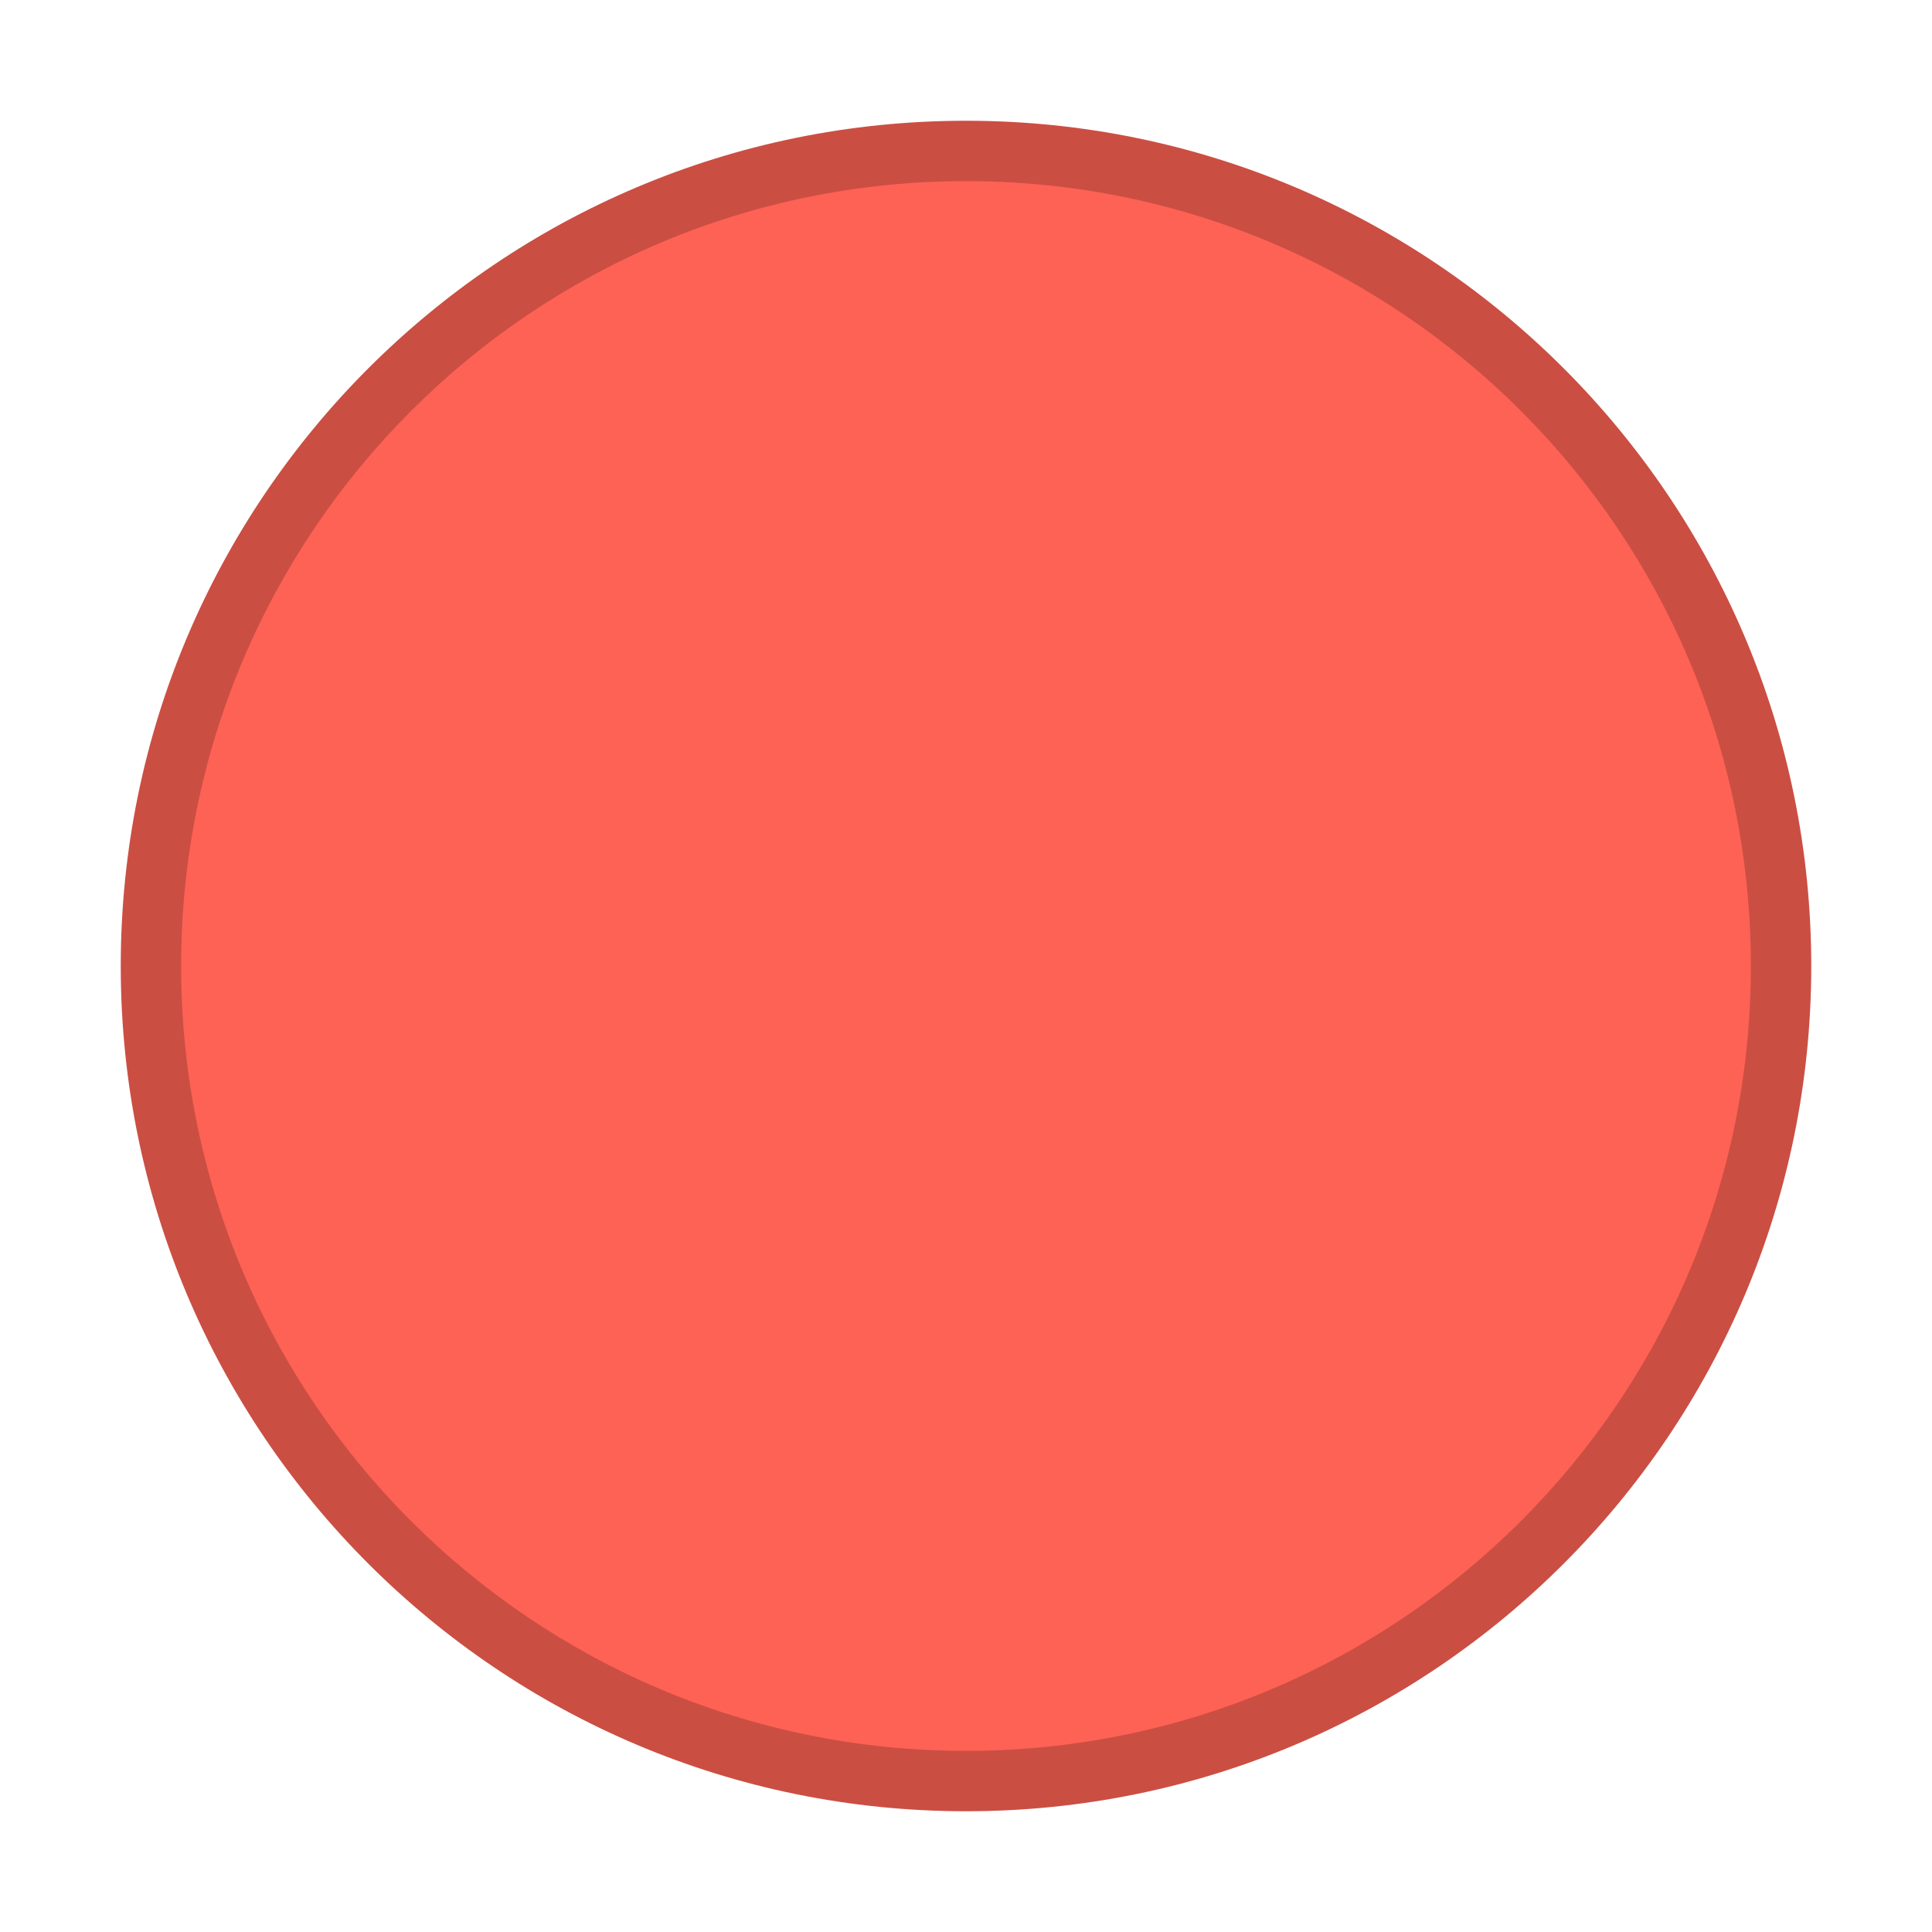
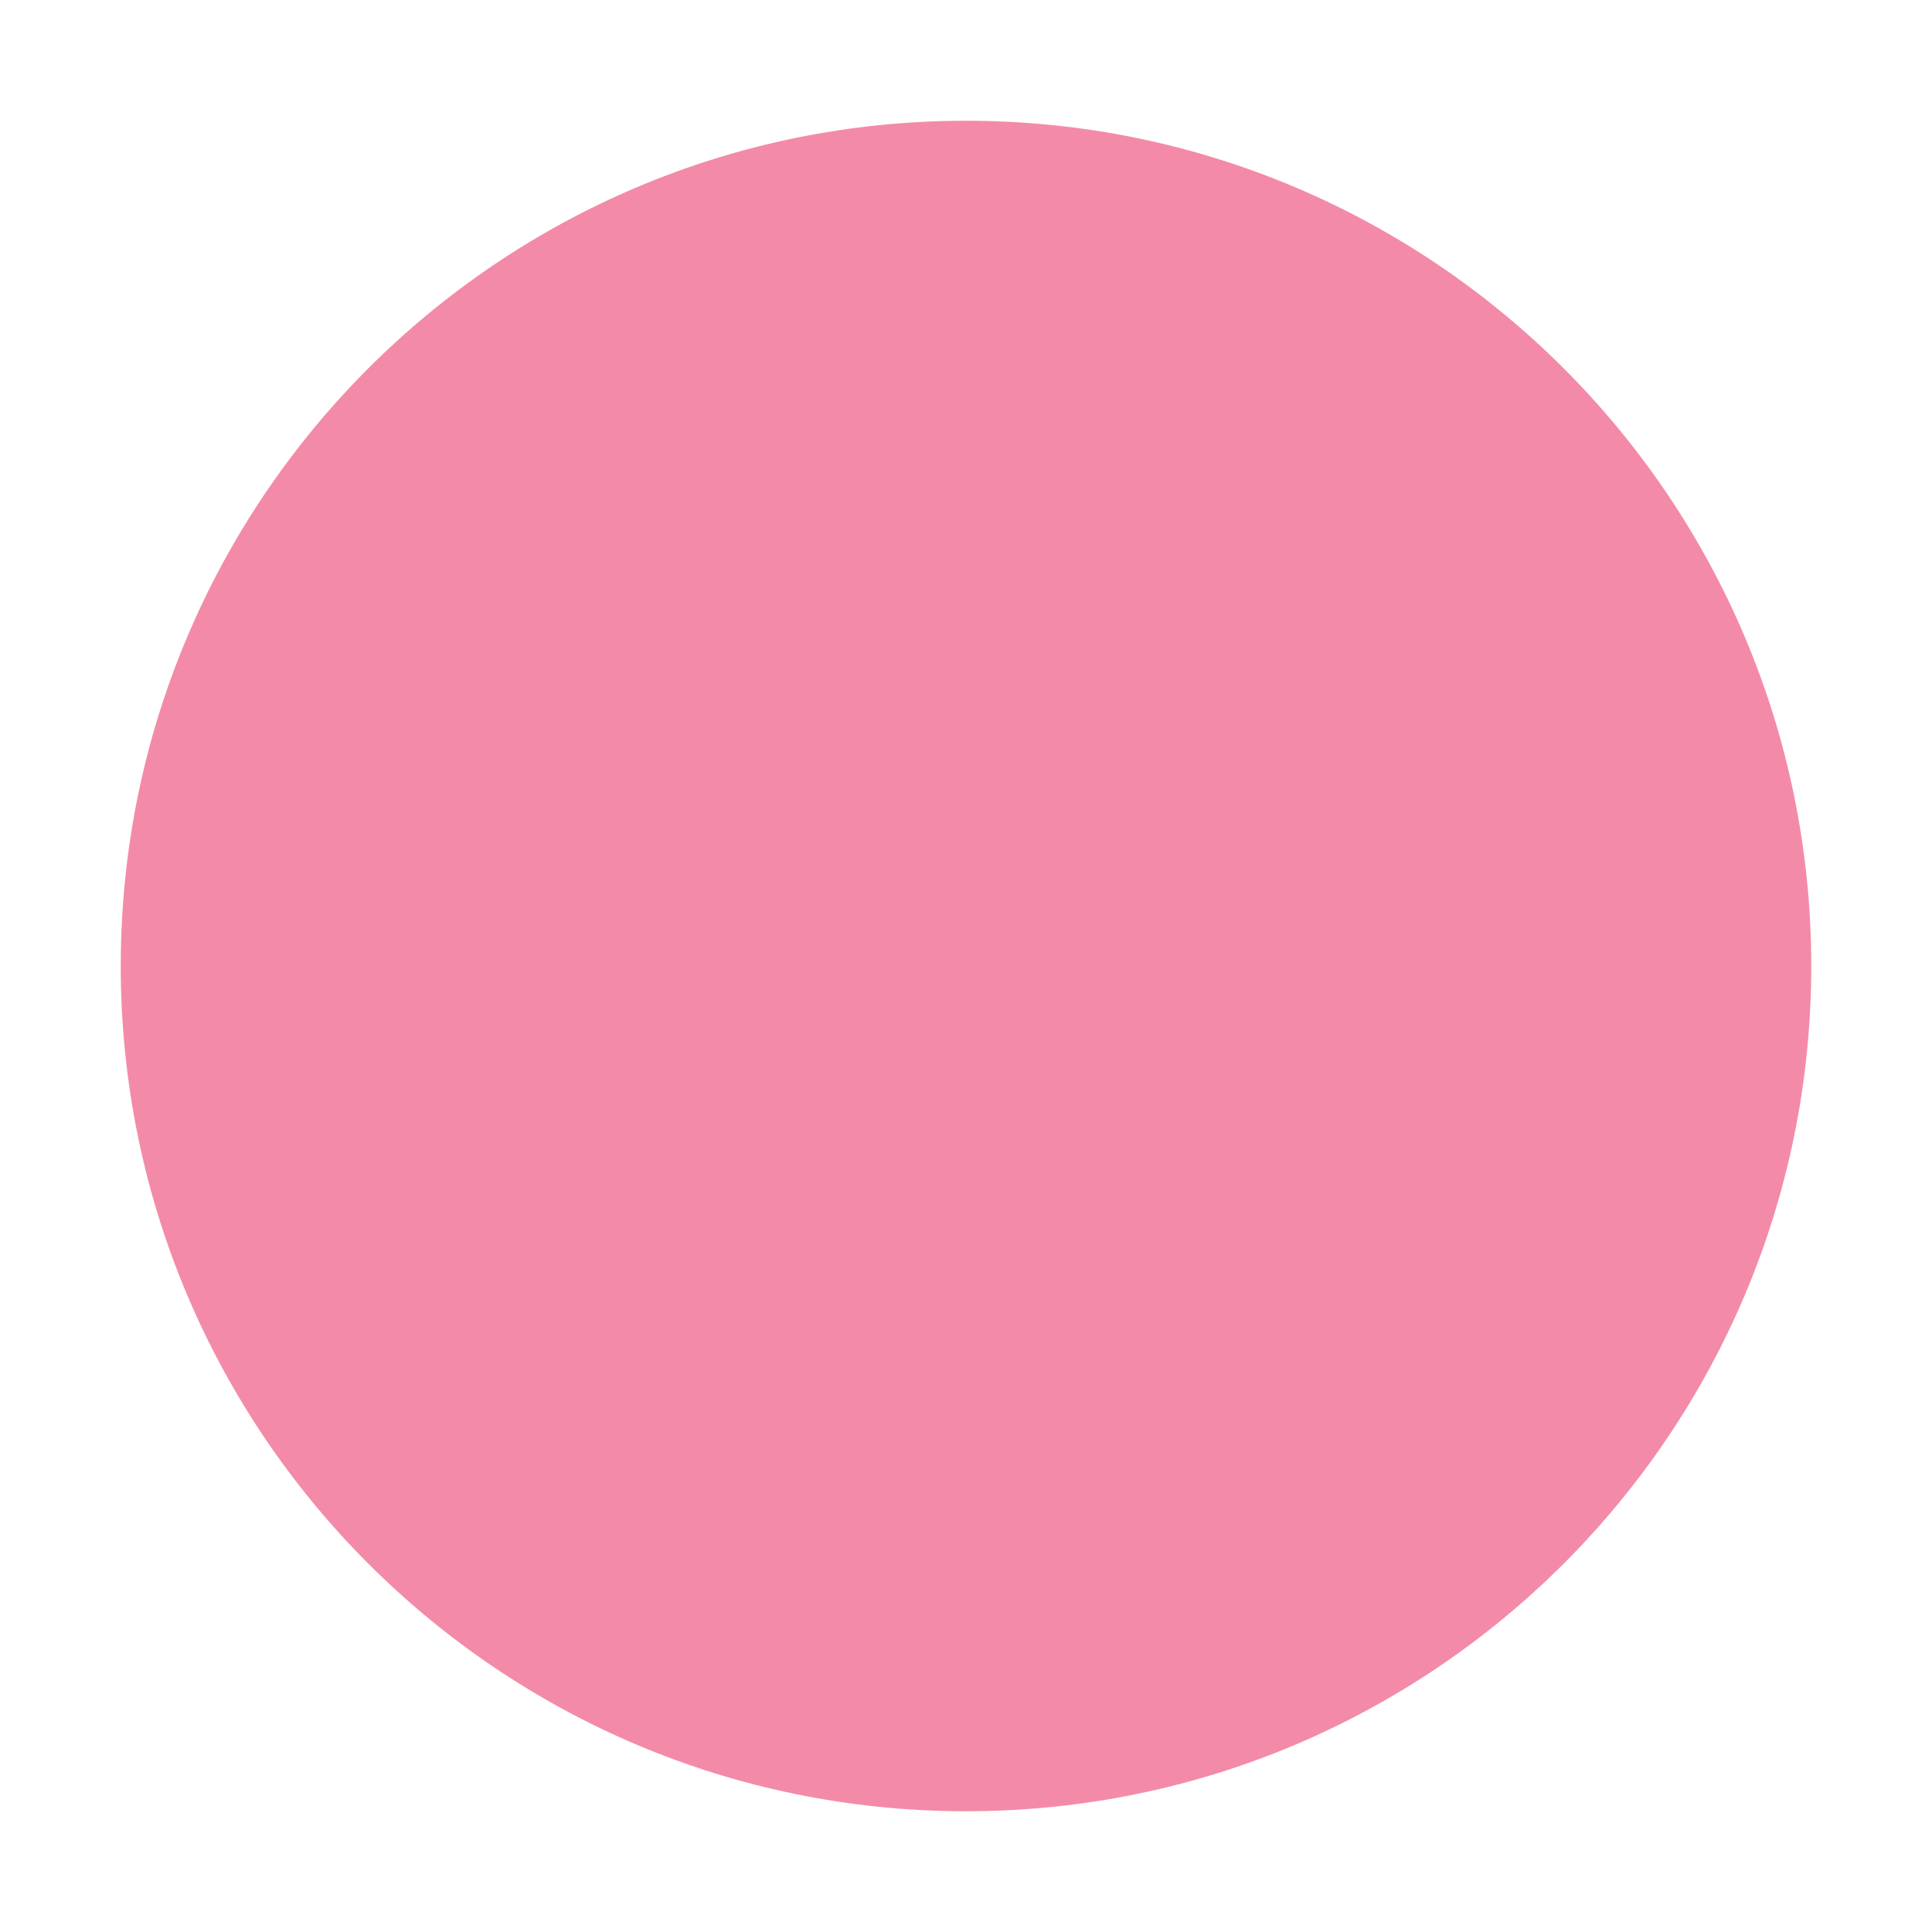
<svg xmlns="http://www.w3.org/2000/svg" width="16" height="16" version="1.1" id="svg3042">
  <defs id="defs3046" />
-   <path d="m 8,15 c 3.866,0 7,-3.134 7,-7 C 15,4.134 11.866,1 8,1 4.134,1 1,4.134 1,8 c 0,3.866 3.134,7 7,7" fill="#cb4e43" id="path3033" />
-   <path d="m 8,14.5 c 3.59,0 6.5,-2.91 6.5,-6.5 0,-3.59 -2.91,-6.5 -6.5,-6.5 -3.59,0 -6.5,2.91 -6.5,6.5 C 1.5,11.59 4.41,14.5 8,14.5" fill="#fe6254" id="path3035" />
+   <path d="m 8,15 c 3.866,0 7,-3.134 7,-7 C 15,4.134 11.866,1 8,1 4.134,1 1,4.134 1,8 c 0,3.866 3.134,7 7,7" fill="#f38ba8" id="path3033" />
</svg>
